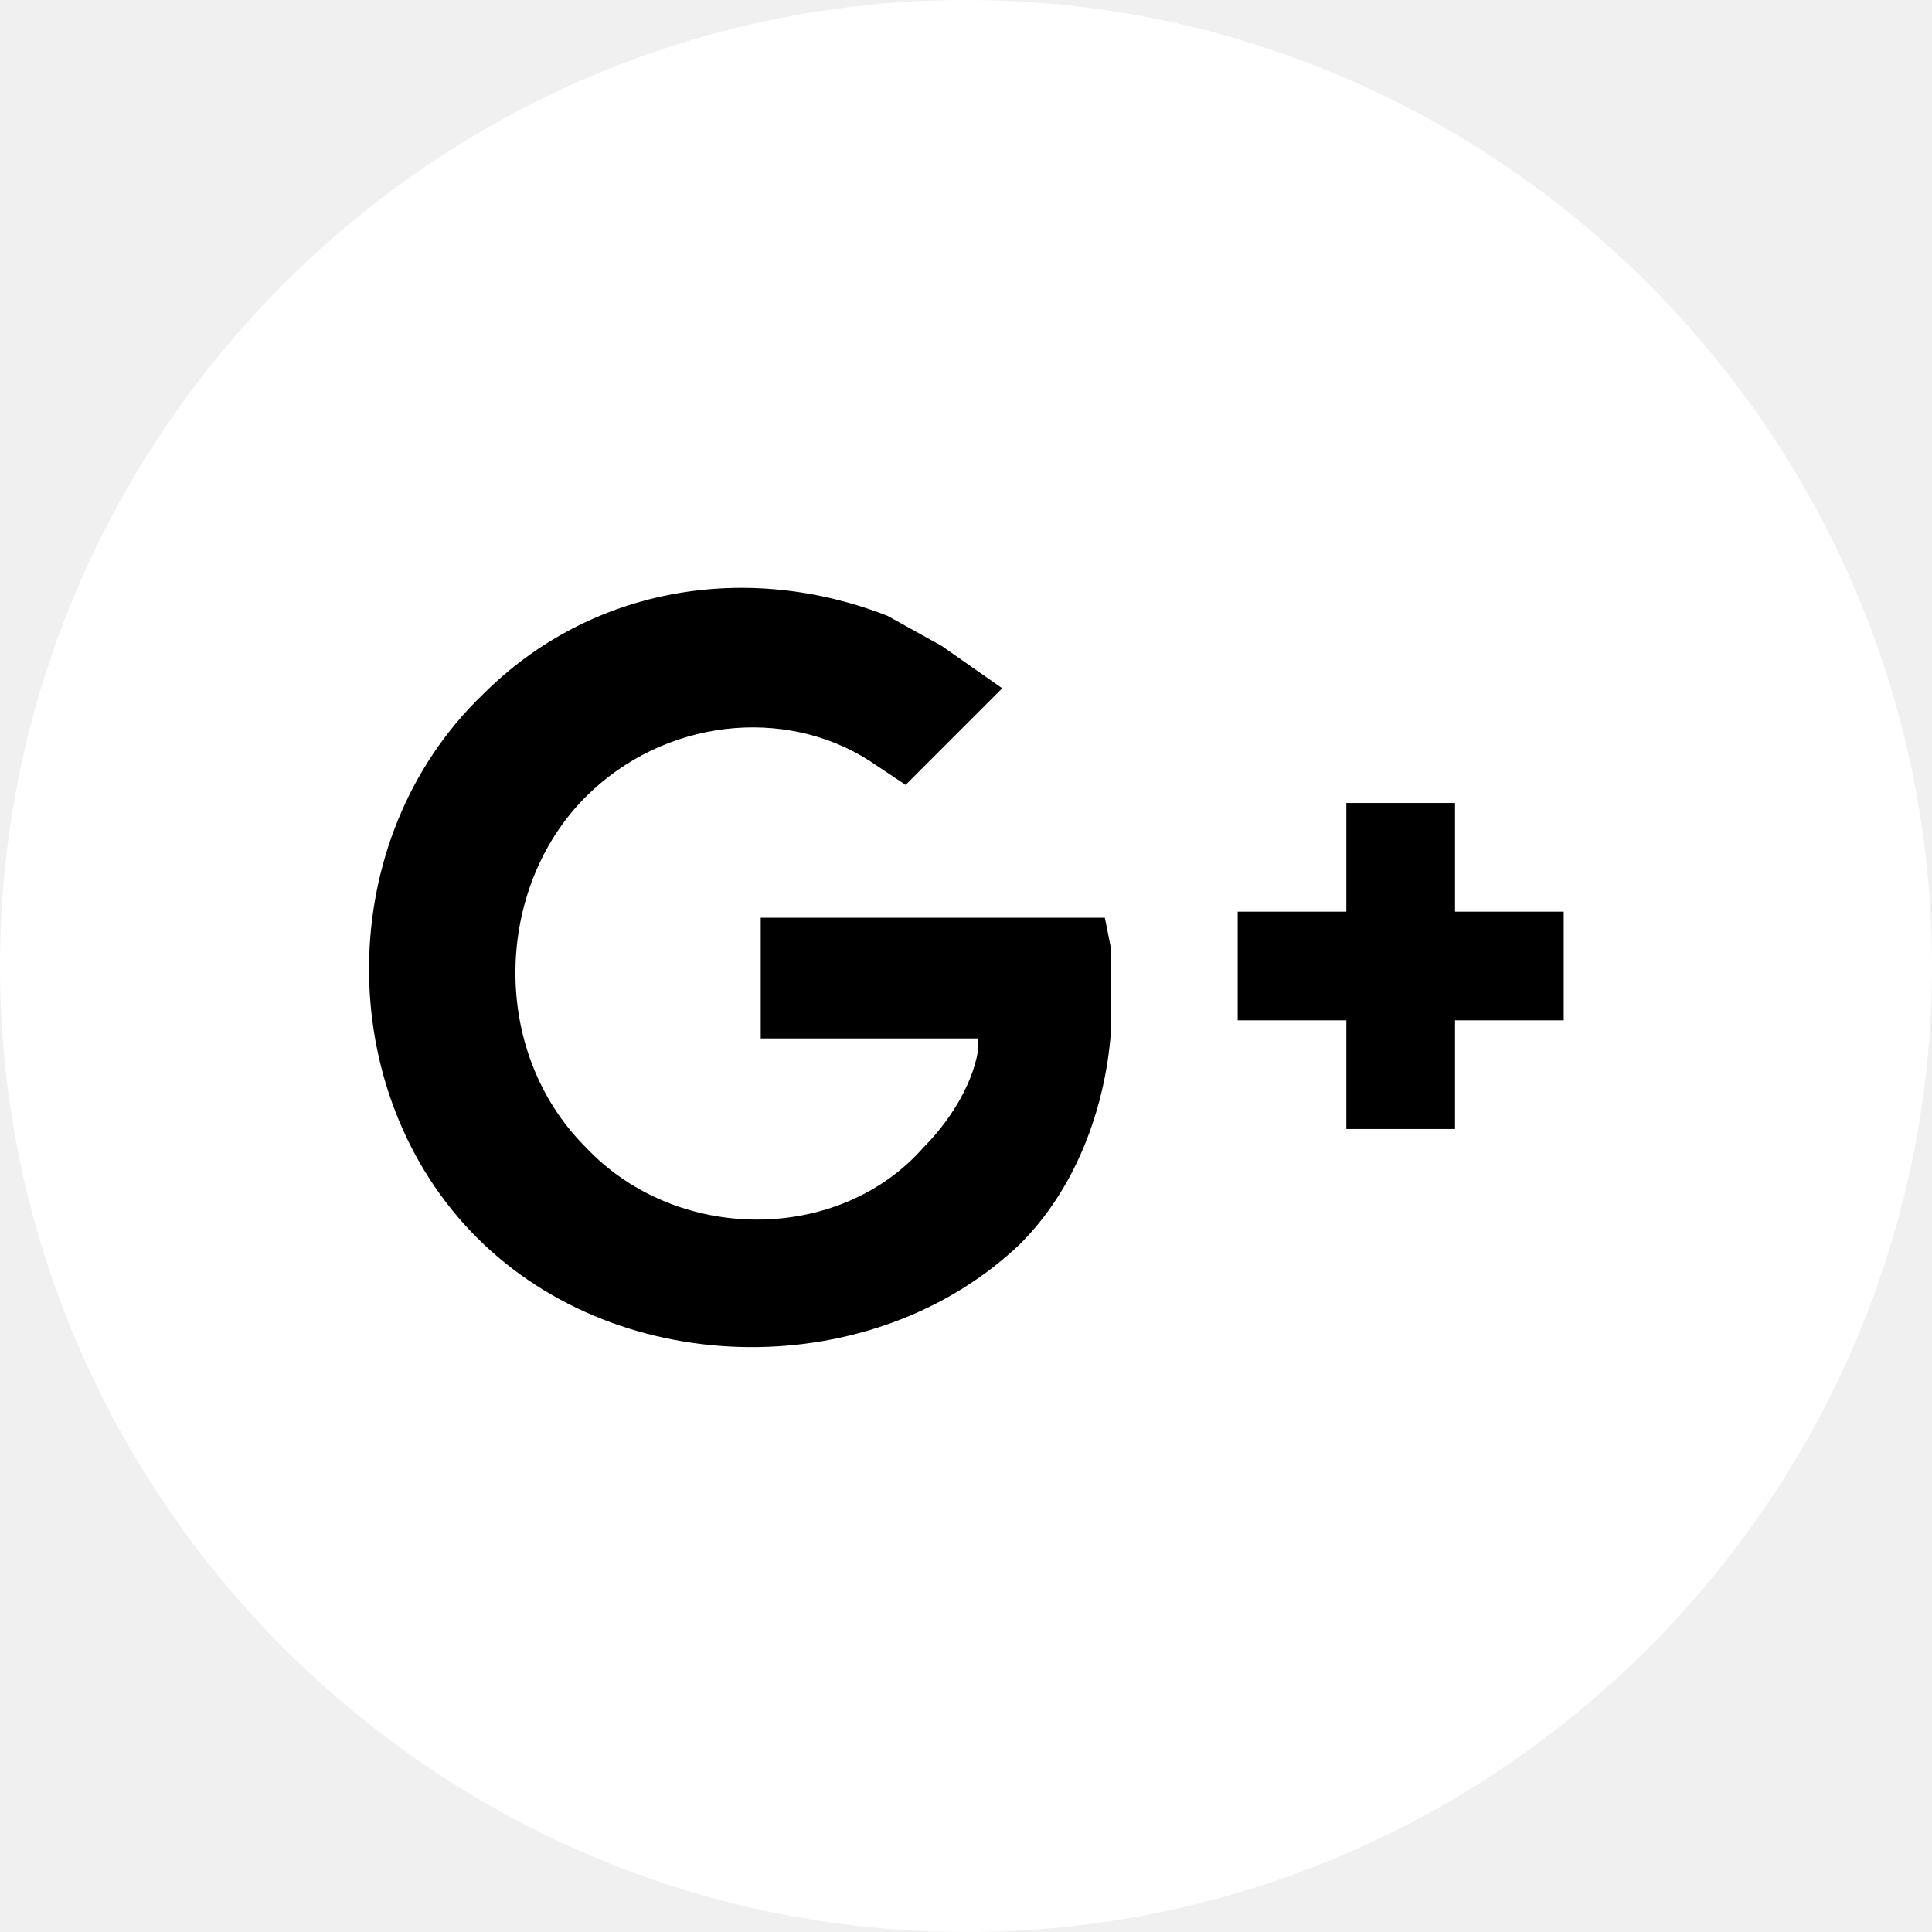
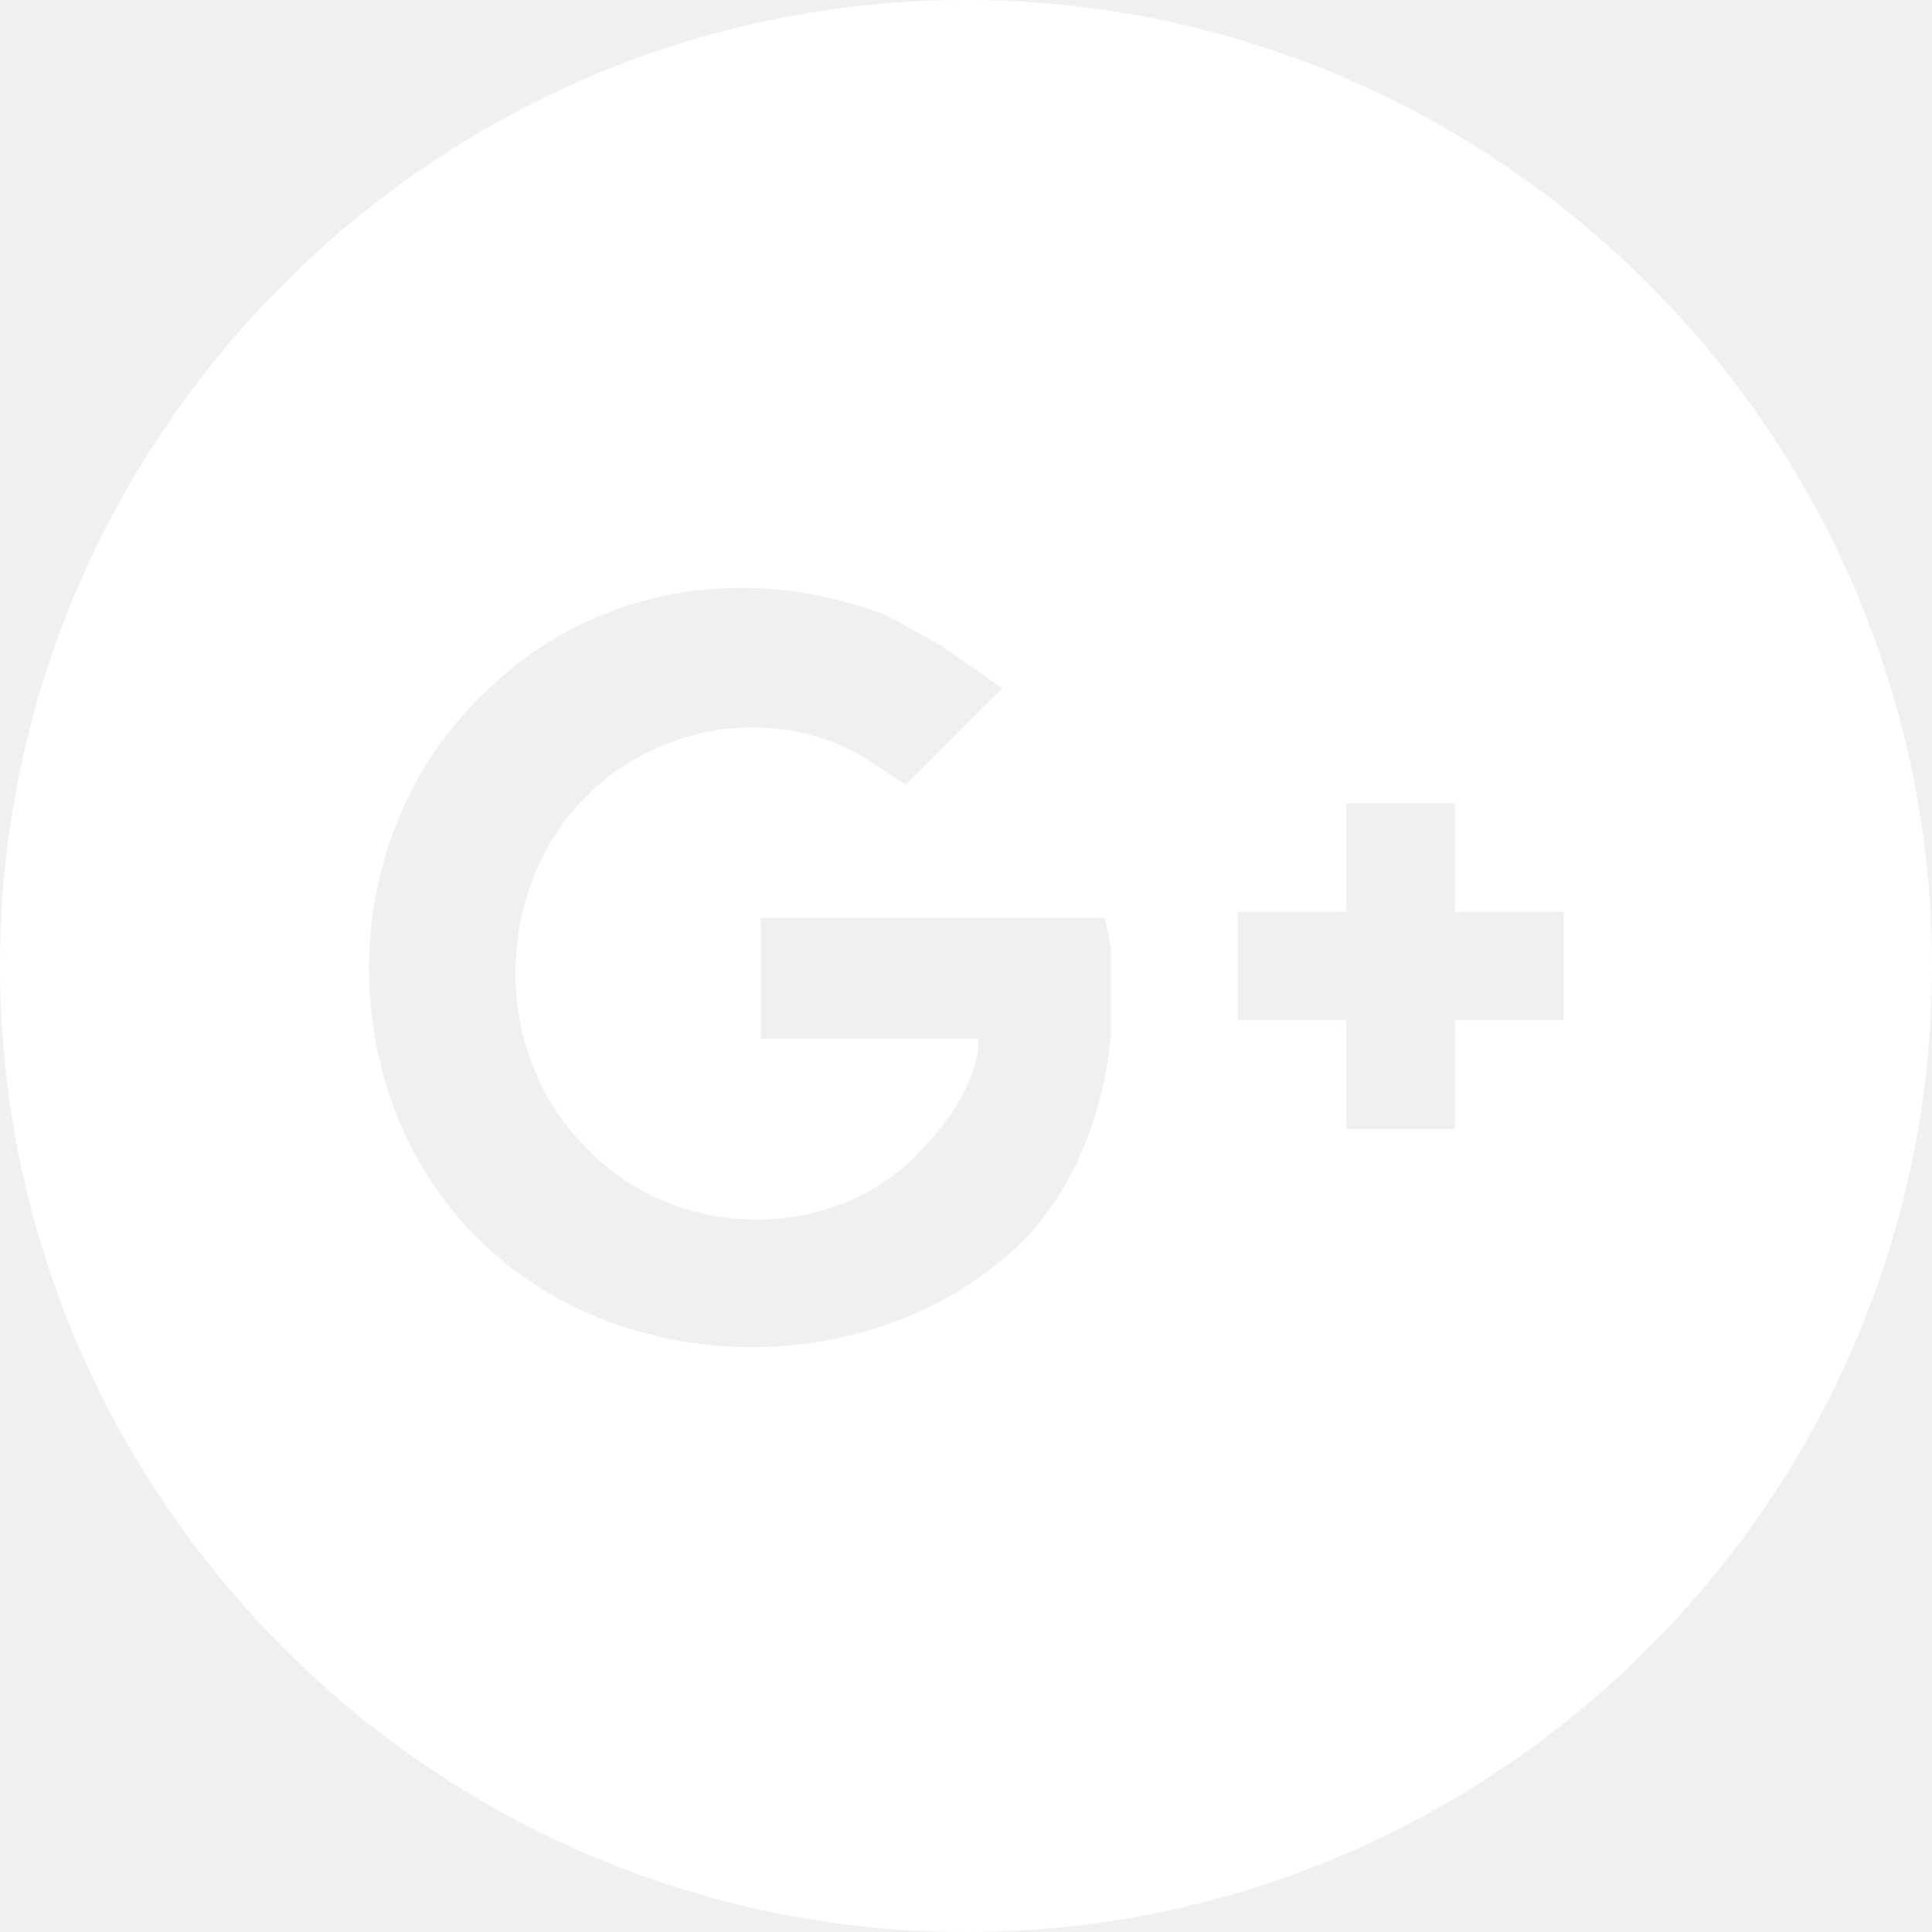
- <svg xmlns="http://www.w3.org/2000/svg" version="1.1" id="Layer_1" x="0px" y="0px" viewBox="0 0 291.32 291.32" style="enable-background:new 0 0 291.32 291.32;" xml:space="preserve" width="512px" height="512px">
-   <g>
-     <path style="fill:#FFFFFF;" d="M145.66,0c80.113,0,145.66,65.547,145.66,145.66s-65.547,145.66-145.66,145.66S0,225.772,0,145.66   S65.547,0,145.66,0z" />
-     <g>
-       <polygon points="219.4,121.079 219.4,137.466 235.786,137.466 235.786,153.853 219.4,153.853 219.4,170.24    203.013,170.24 203.013,153.853 186.626,153.853 186.626,137.466 203.013,137.466 203.013,121.079   " />
-       <path d="M71.919,186.626c-21.849-21.849-21.849-60.085,0.91-81.933    c16.387-16.387,40.056-20.028,60.995-11.835l8.193,4.552l9.104,6.373l-14.566,14.566l-5.462-3.641    c-12.745-8.193-30.953-6.373-42.787,5.462c-13.656,13.656-14.566,38.236,0,52.802c13.656,14.566,38.236,14.566,50.981,0    c3.641-3.641,7.283-9.104,8.193-14.566v-1.821h-32.773v-18.207h51.891l0.91,4.552v12.745c-0.91,11.835-5.462,23.67-13.656,31.863    C132.004,208.475,93.768,208.475,71.919,186.626z" />
-     </g>
-   </g>
+ <svg xmlns="http://www.w3.org/2000/svg" version="1.1" id="Layer_1" x="0px" y="0px" viewBox="0 0 512 512" style="enable-background:new 0 0 512 512;" xml:space="preserve">
+   <path style="fill:#FFFFFF;" class="st0" d="M256,0C115.2,0,0,115.2,0,256s115.2,256,256,256s256-115.2,256-256S396.8,0,256,0z M294.4,273.6  c-1.6,20.8-9.6,41.6-24,56c-38.4,36.8-105.6,36.8-144-1.6C88,289.6,88,222.4,128,184c28.8-28.8,70.4-35.2,107.2-20.8l14.4,8l16,11.2  L240,208l-9.6-6.4c-22.4-14.4-54.4-11.2-75.2,9.6c-24,24-25.6,67.2,0,92.8c24,25.6,67.2,25.6,89.6,0c6.4-6.4,12.8-16,14.4-25.6v-3.2  h-57.6v-32h91.2l1.6,8V273.6z M414.4,270.4h-28.8v28.8h-28.8v-28.8H328v-28.8h28.8v-28.8h28.8v28.8h28.8V270.4z" />
</svg>
